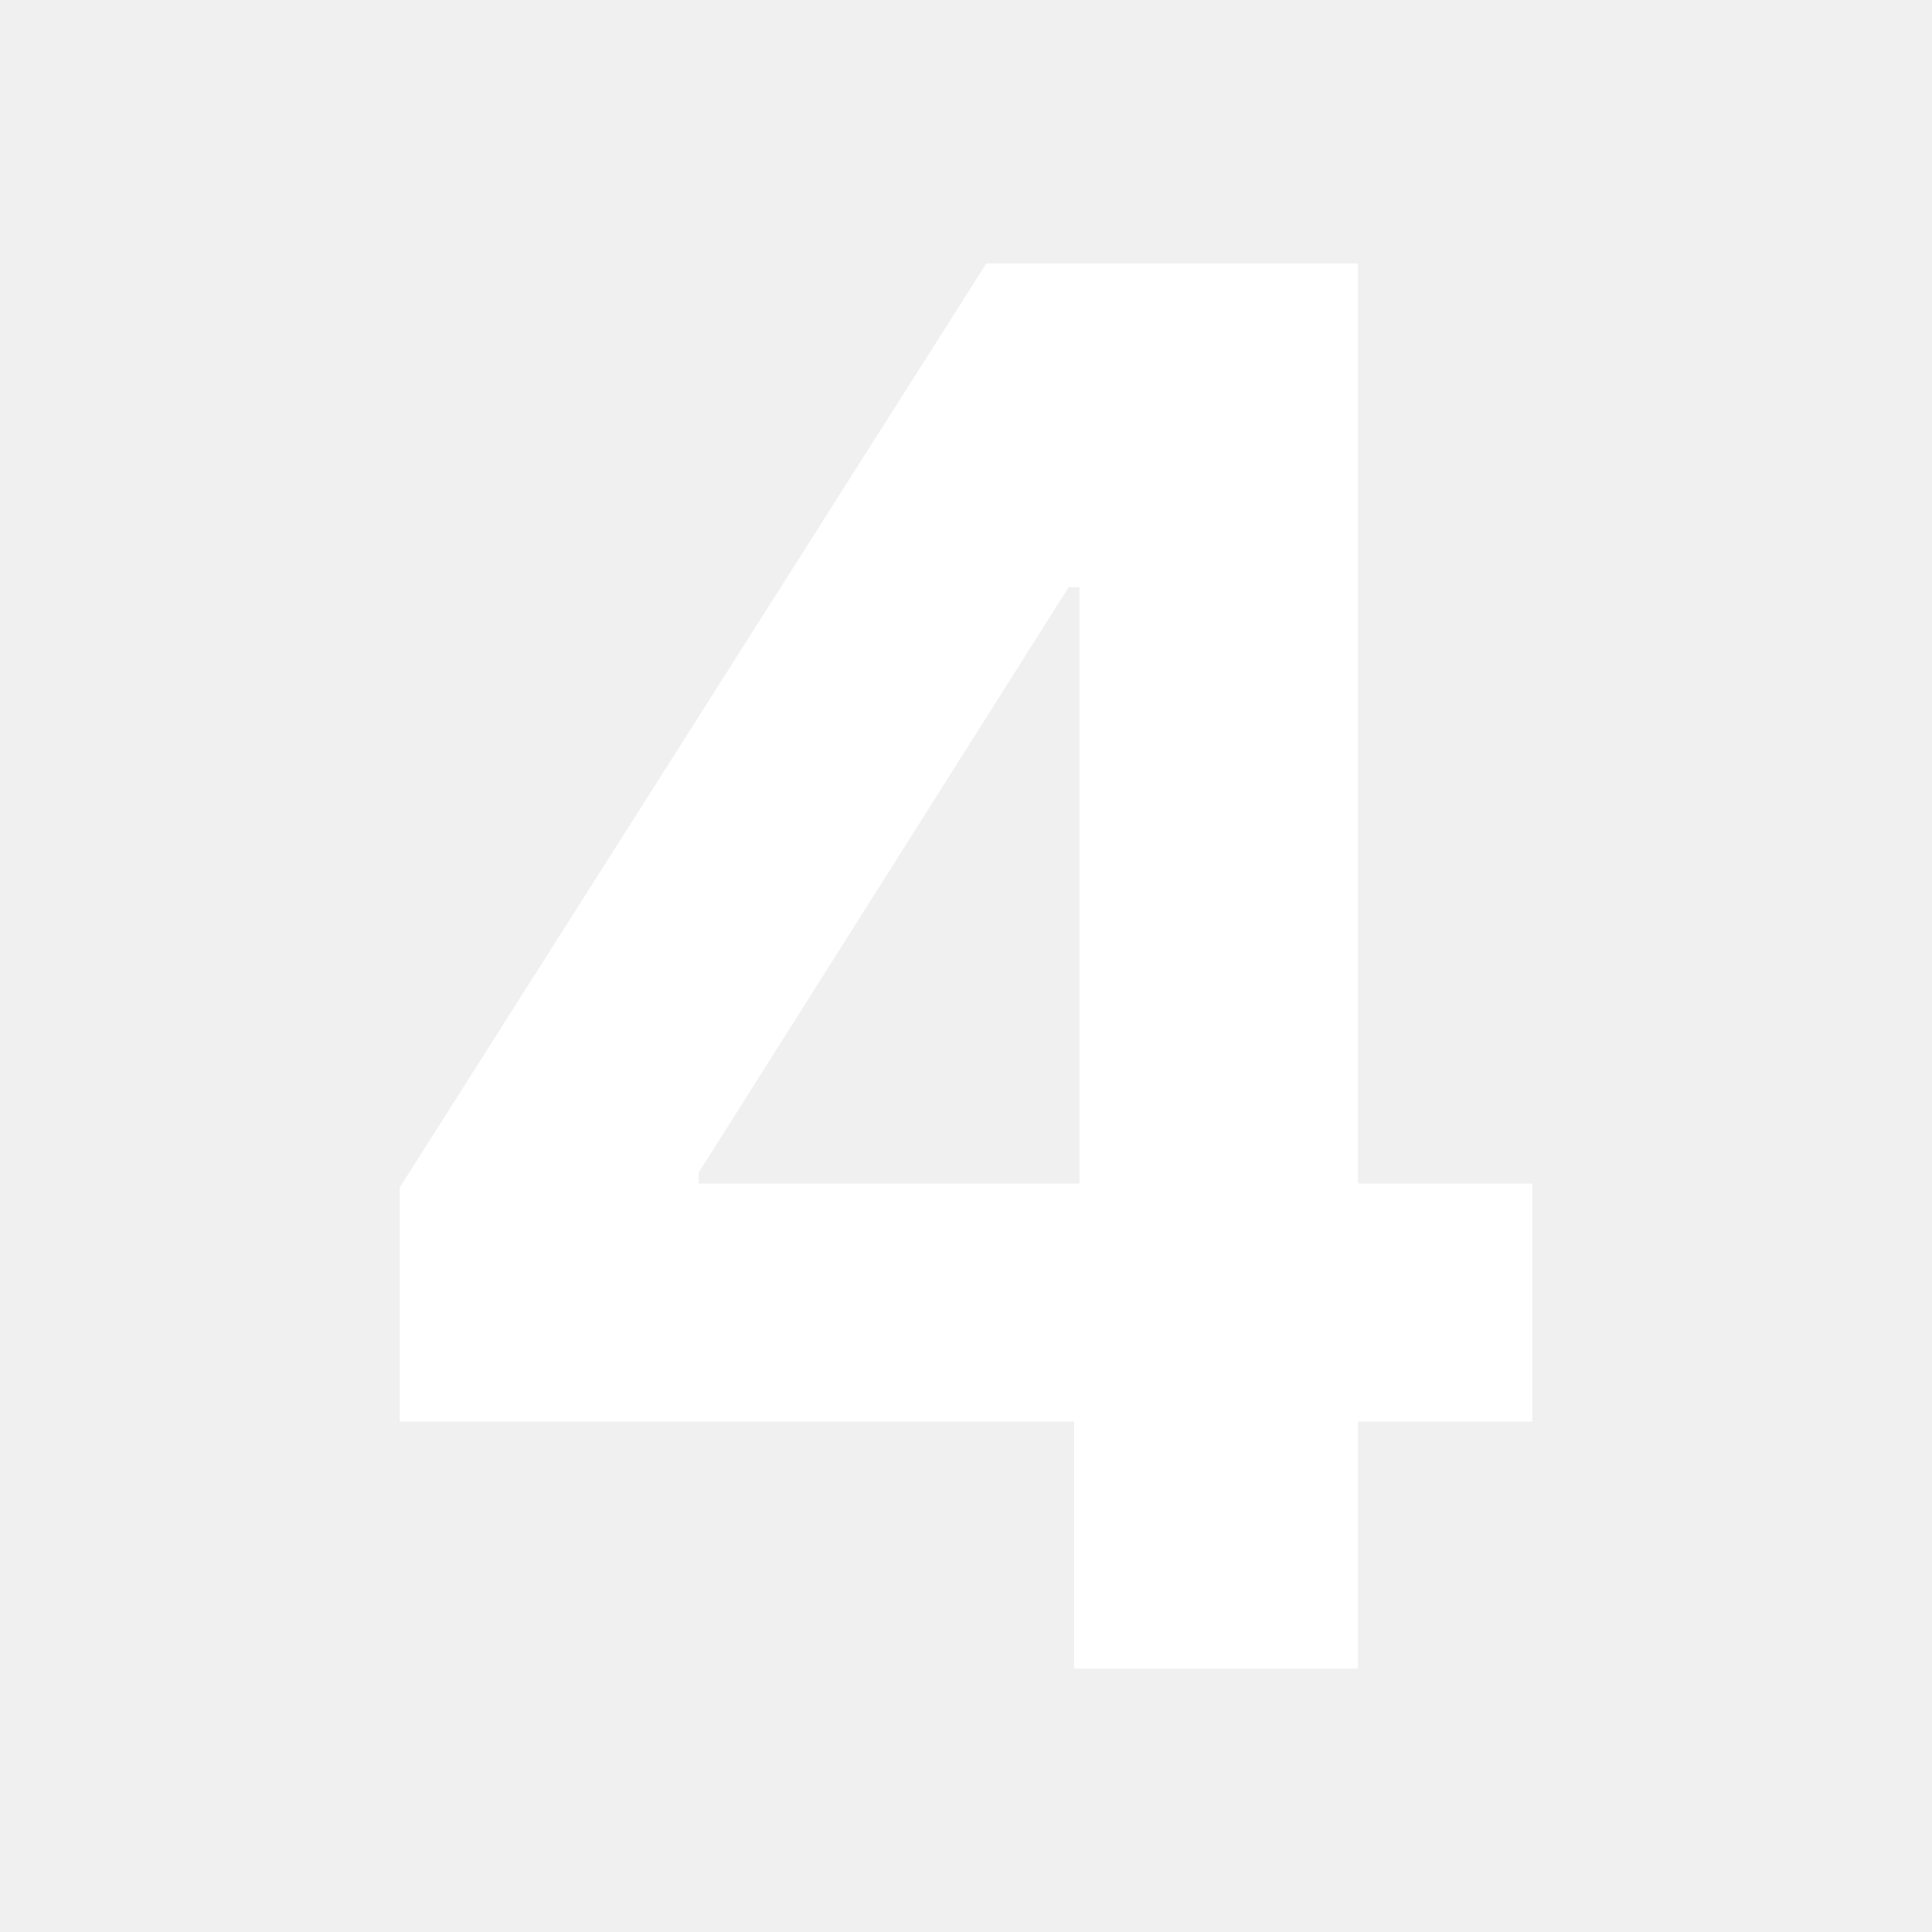
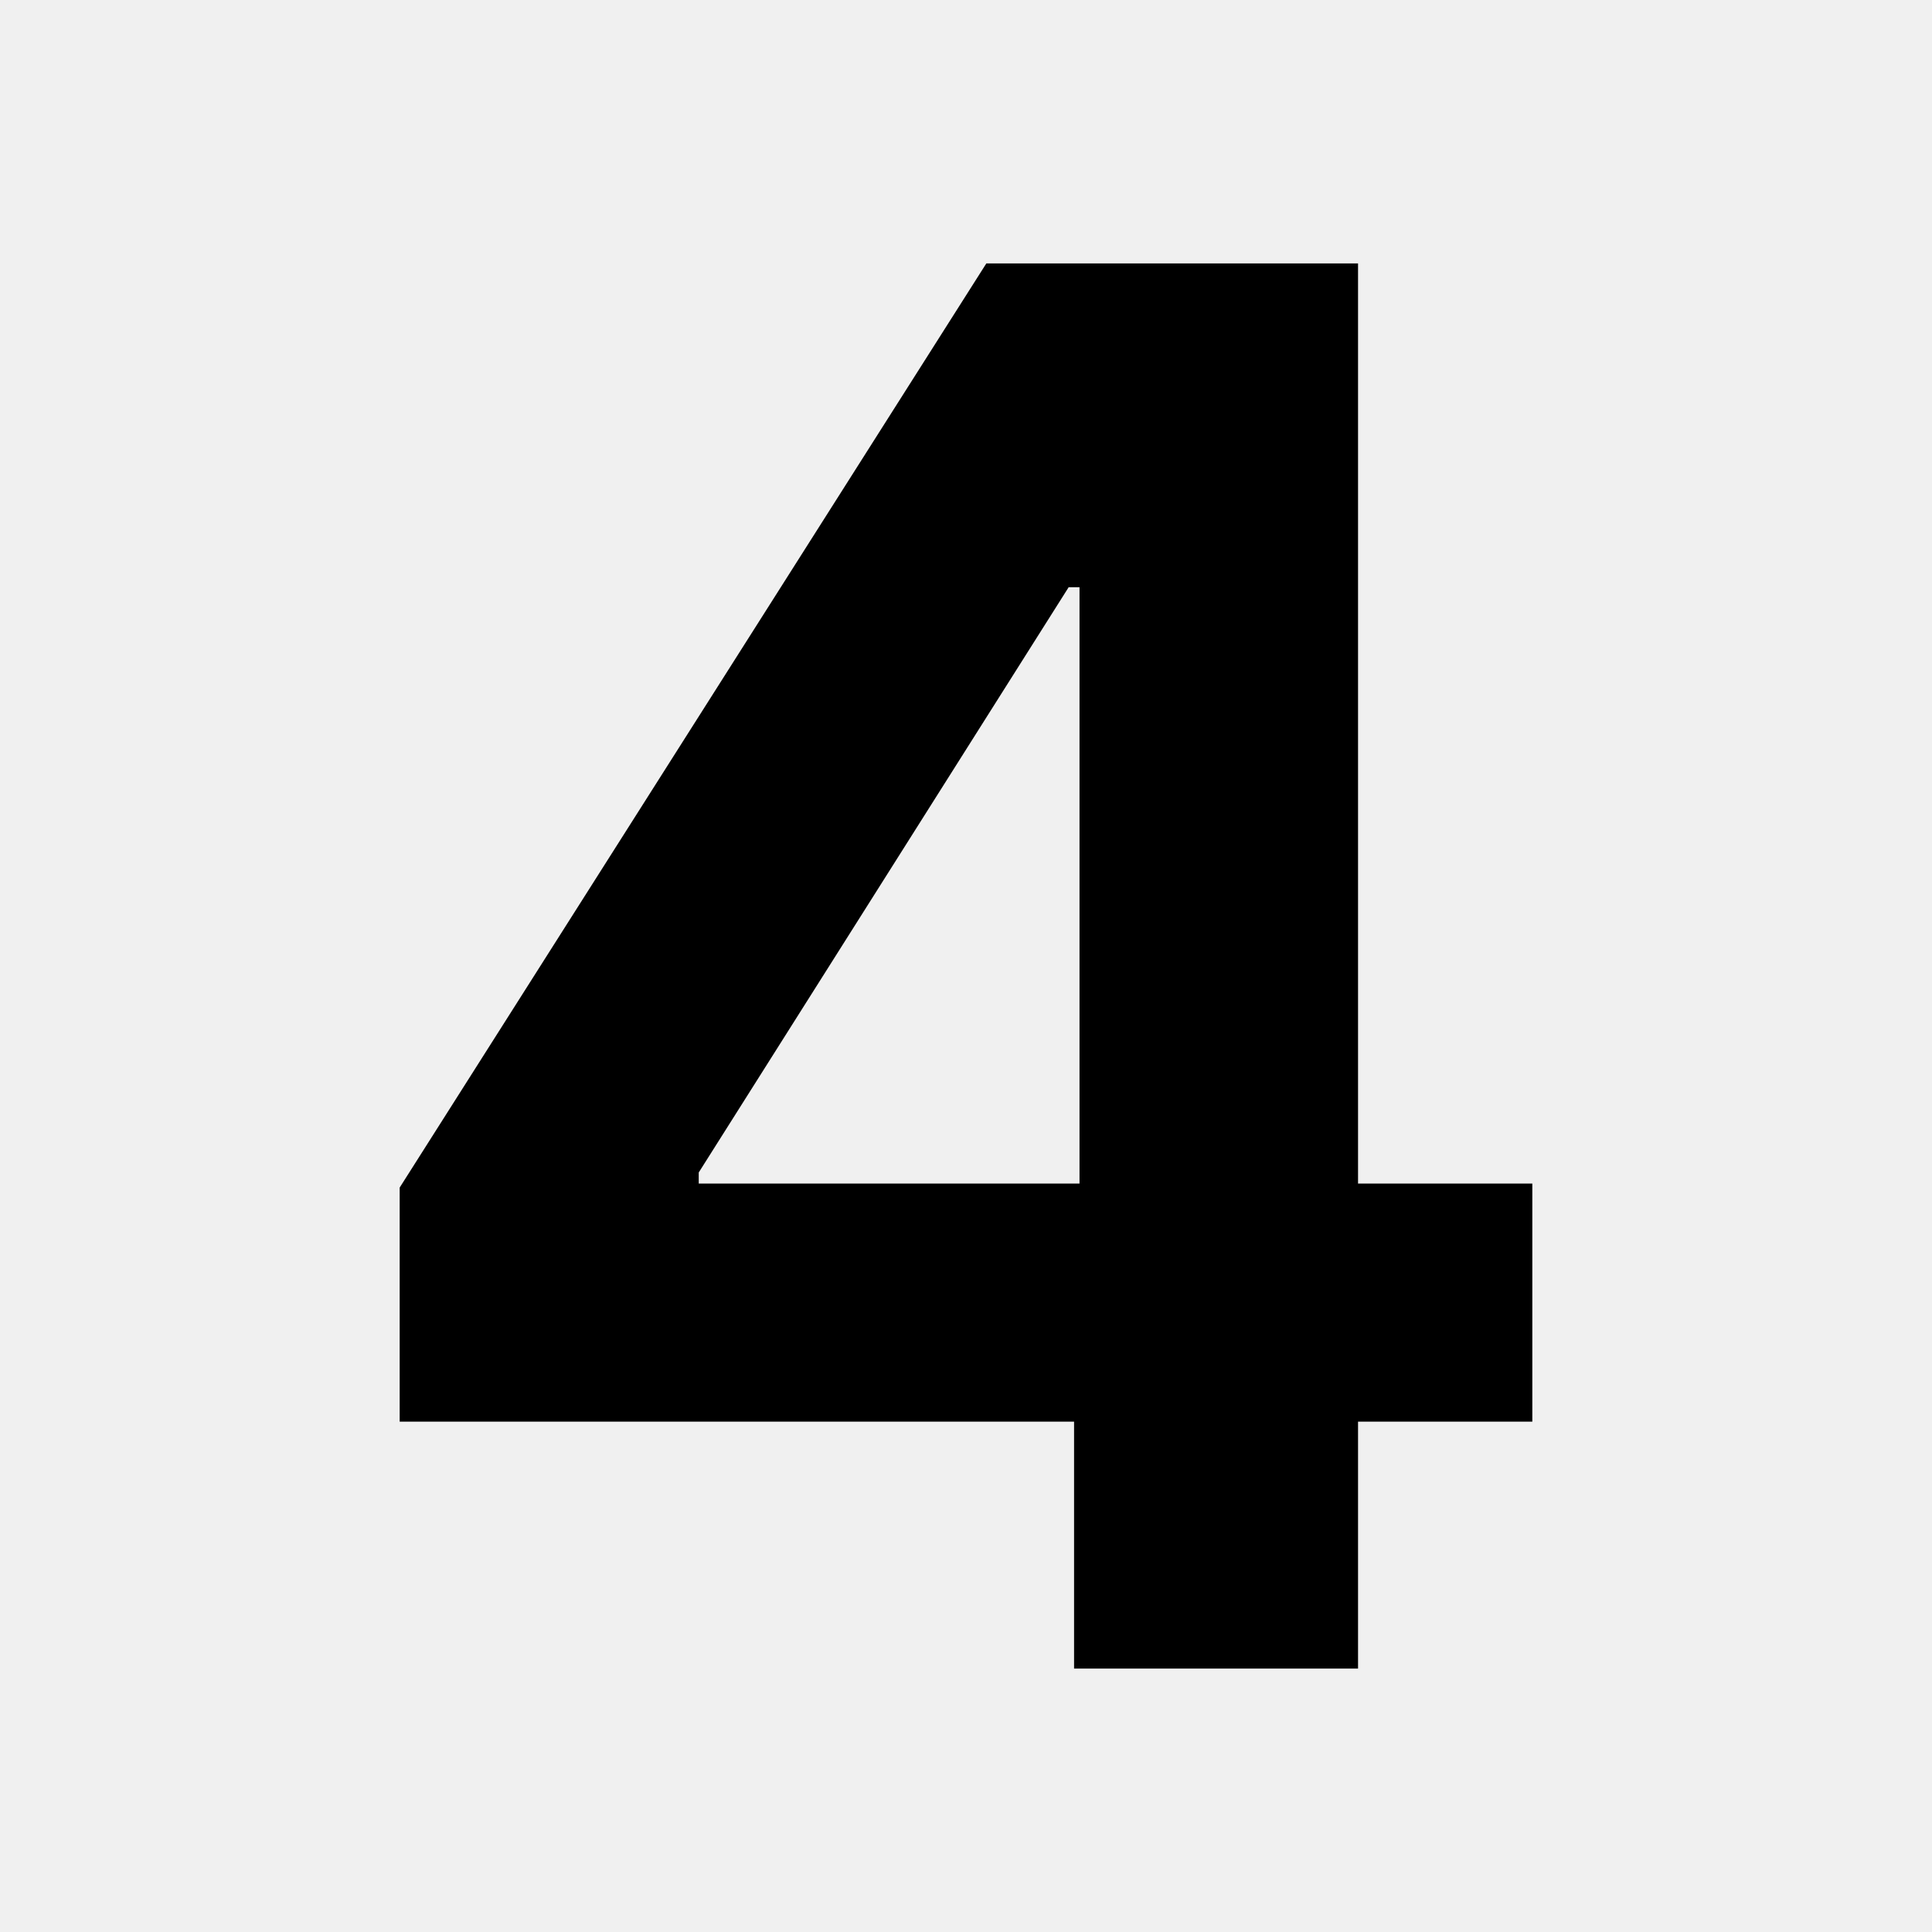
<svg xmlns="http://www.w3.org/2000/svg" version="1.1" id="Layer_1" x="0px" y="0px" viewBox="0 0 96 96" style="enable-background:new 0 0 96 96;" xml:space="preserve">
  <style type="text/css">
	.st0{fill:#FFFFFF;}
</style>
  <g>
-     <path class="st0" d="M19.86,70.64V59.01l29.15-45.92h10.02v16.09H53.1L34.72,58.26v0.55h41.42v11.83H19.86z M53.37,82.91V67.09   l0.27-5.15V13.09h13.84v69.82H53.37z" />
+     <path className="st0" d="M19.86,70.64V59.01l29.15-45.92h10.02v16.09H53.1L34.72,58.26v0.55h41.42v11.83H19.86z M53.37,82.91V67.09   l0.27-5.15V13.09h13.84v69.82H53.37z" />
  </g>
</svg>
